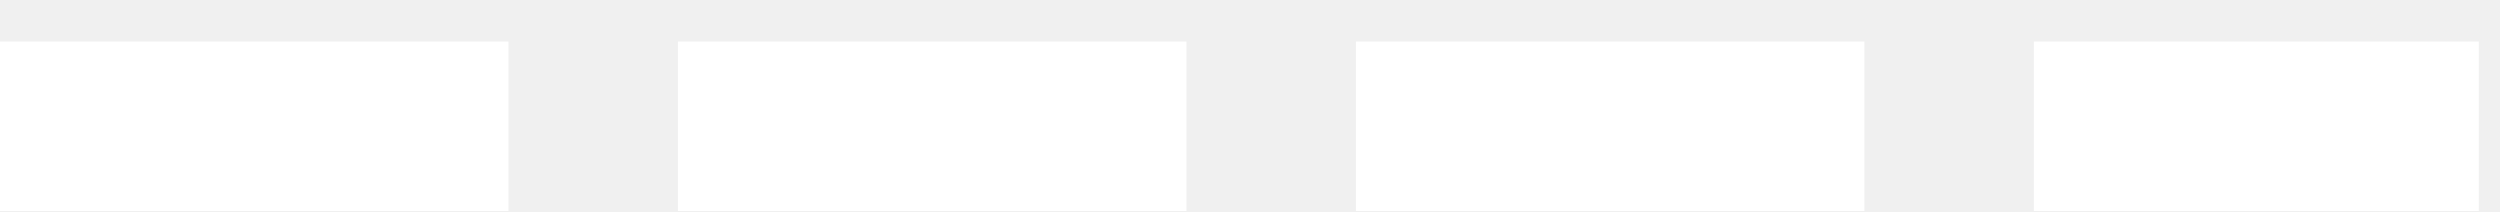
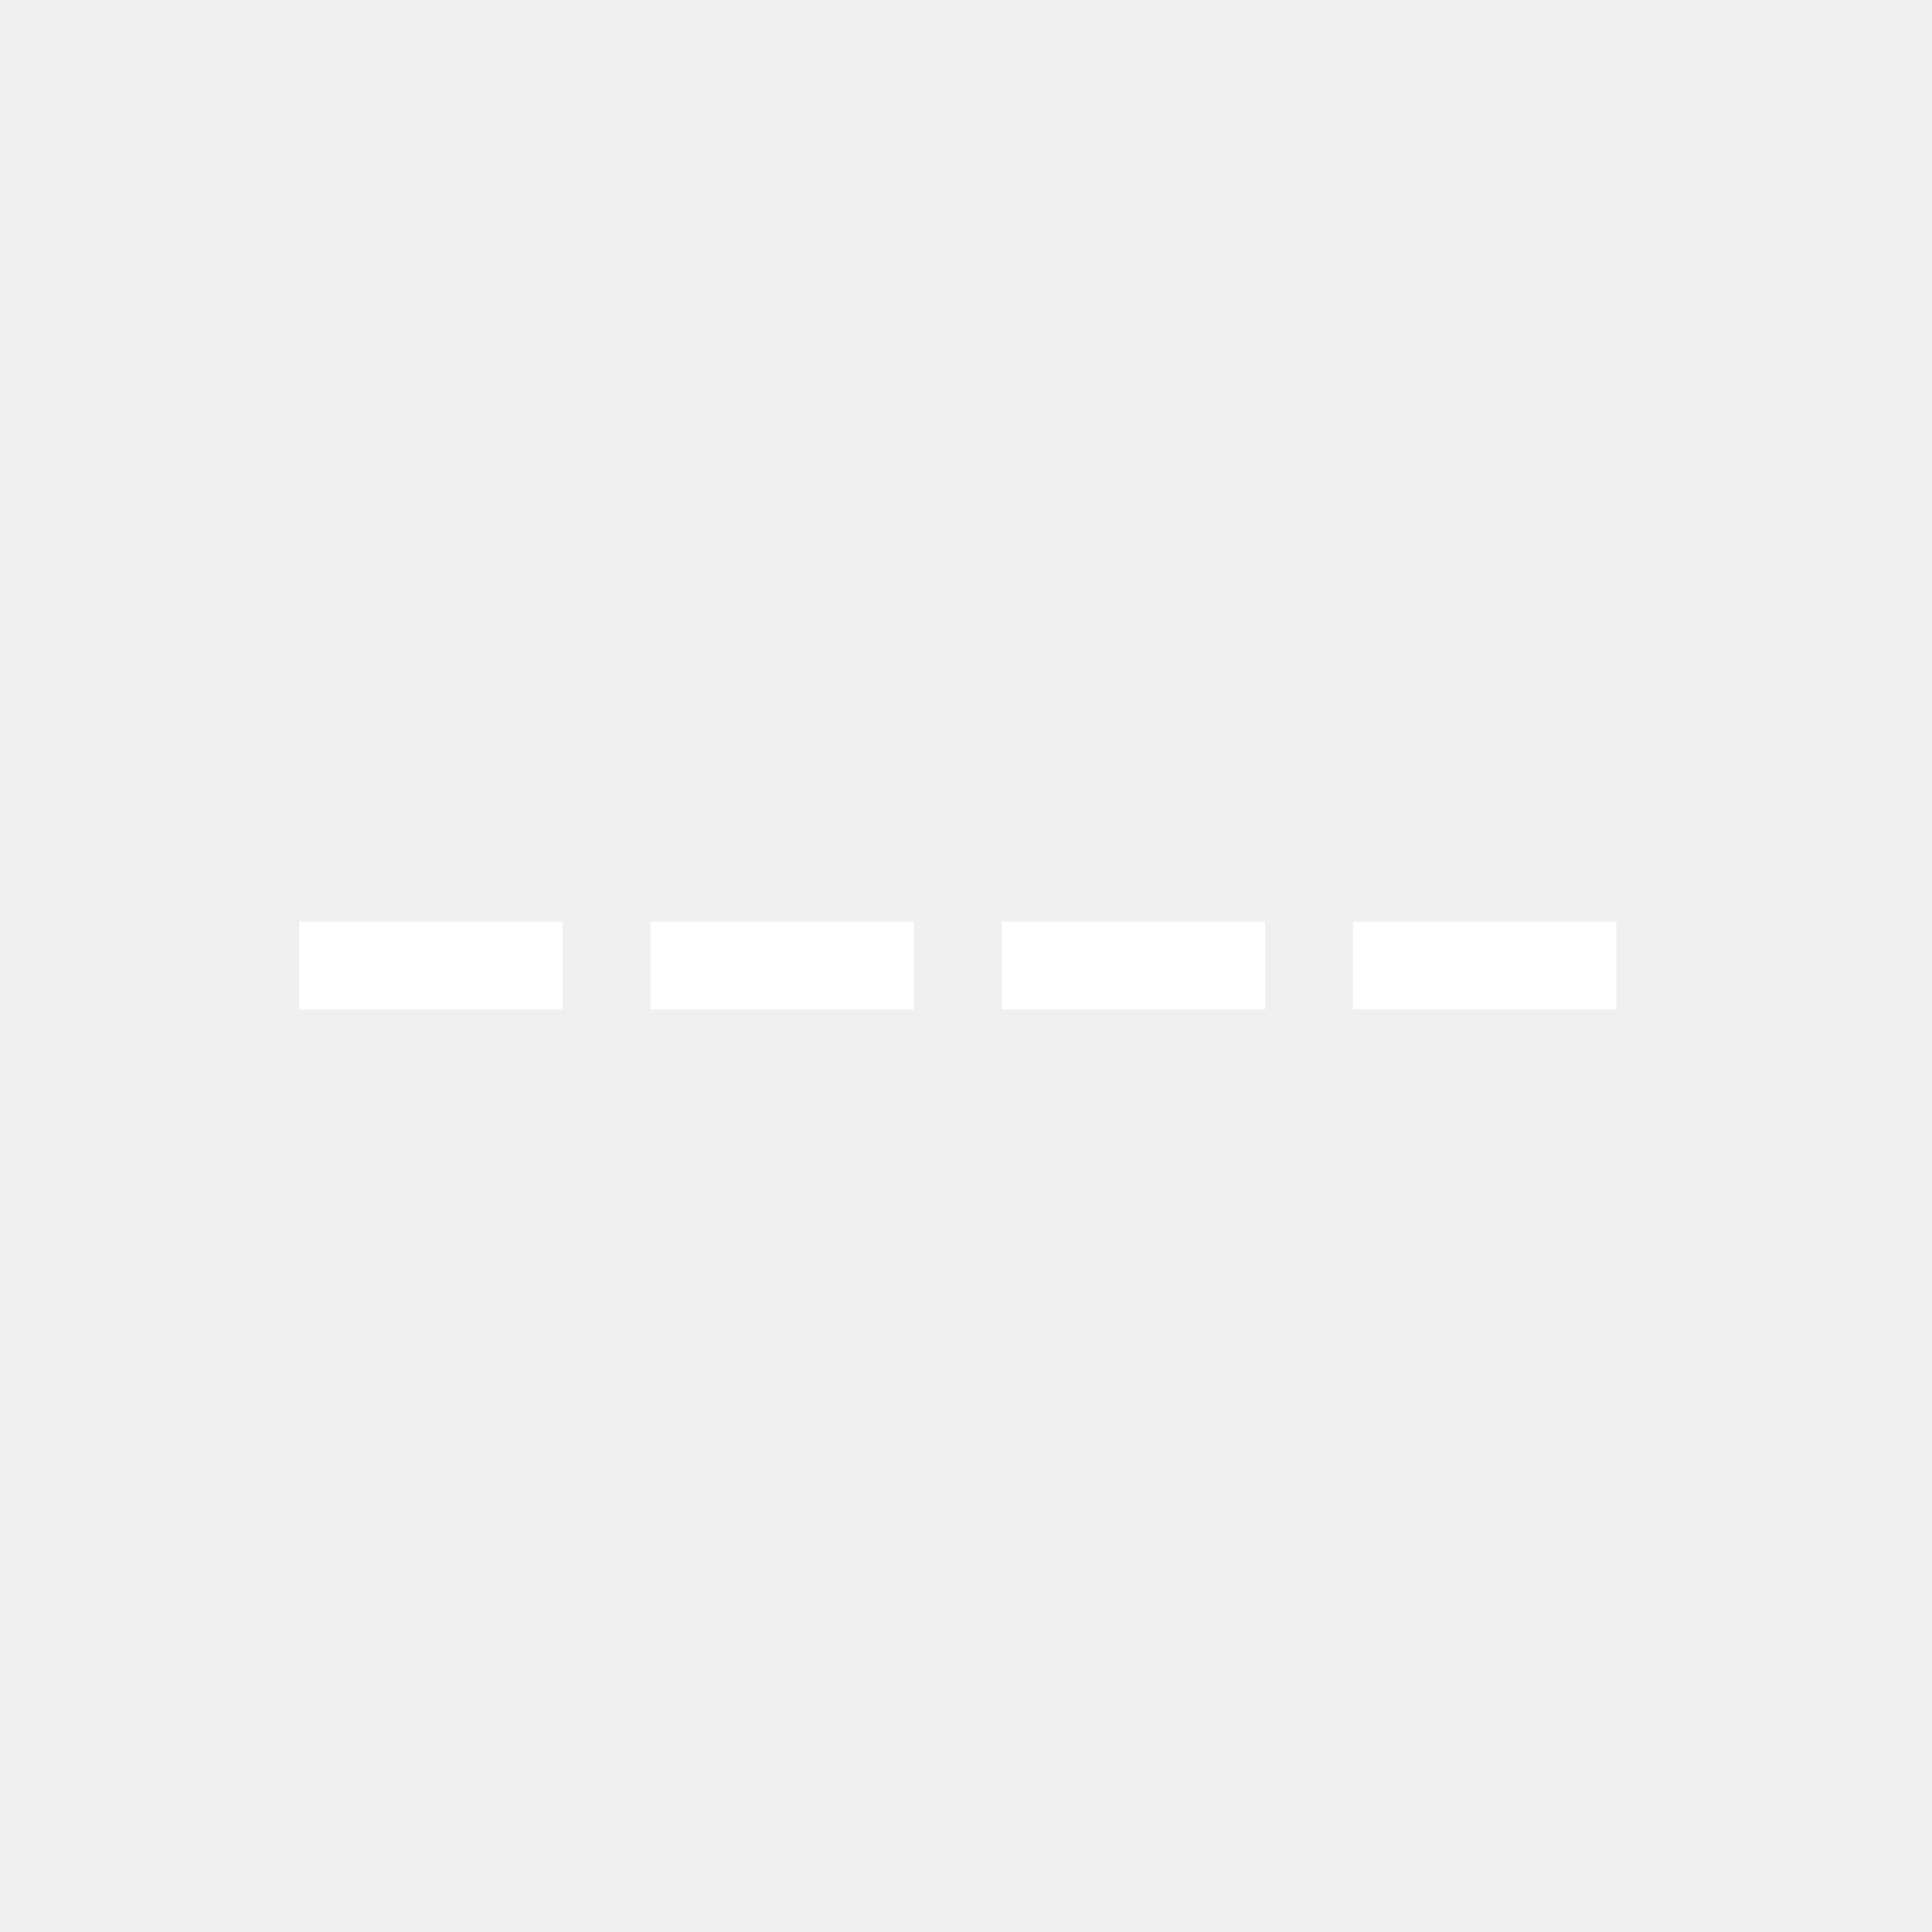
- <svg xmlns="http://www.w3.org/2000/svg" width="59px" height="5px" viewBox="0 0 59 5" version="1.1">
-   <g id="Page-1" stroke="none" stroke-width="1" fill="none" fill-rule="evenodd">
-     <g id="Stroke_Dashed" transform="translate(-3, -29)" fill-rule="nonzero">
-       <rect id="矩形" x="0" y="0" width="64" height="64" />
-       <path d="M5,31.98 L59.5,31.98" id="直线-copy" stroke="#FFFFFF" stroke-width="4" stroke-linecap="square" stroke-linejoin="round" stroke-dasharray="8" />
+ <svg xmlns="http://www.w3.org/2000/svg" width="88px" height="88px" viewBox="0 0 88 88" version="1.1">
+   <g id="Useful-Copy" stroke="none" stroke-width="1" fill="none" fill-rule="evenodd">
+     <g id="Stroke_Dashed" transform="translate(10, 8)" fill-rule="nonzero">
+       <rect id="矩形" x="0" y="0" width="72" height="72" />
+       <path d="M5.625,35.977 L66.938,35.977" id="直线-copy" stroke="#FFFFFF" stroke-width="4" stroke-linecap="square" stroke-linejoin="round" stroke-dasharray="8" />
    </g>
  </g>
</svg>
